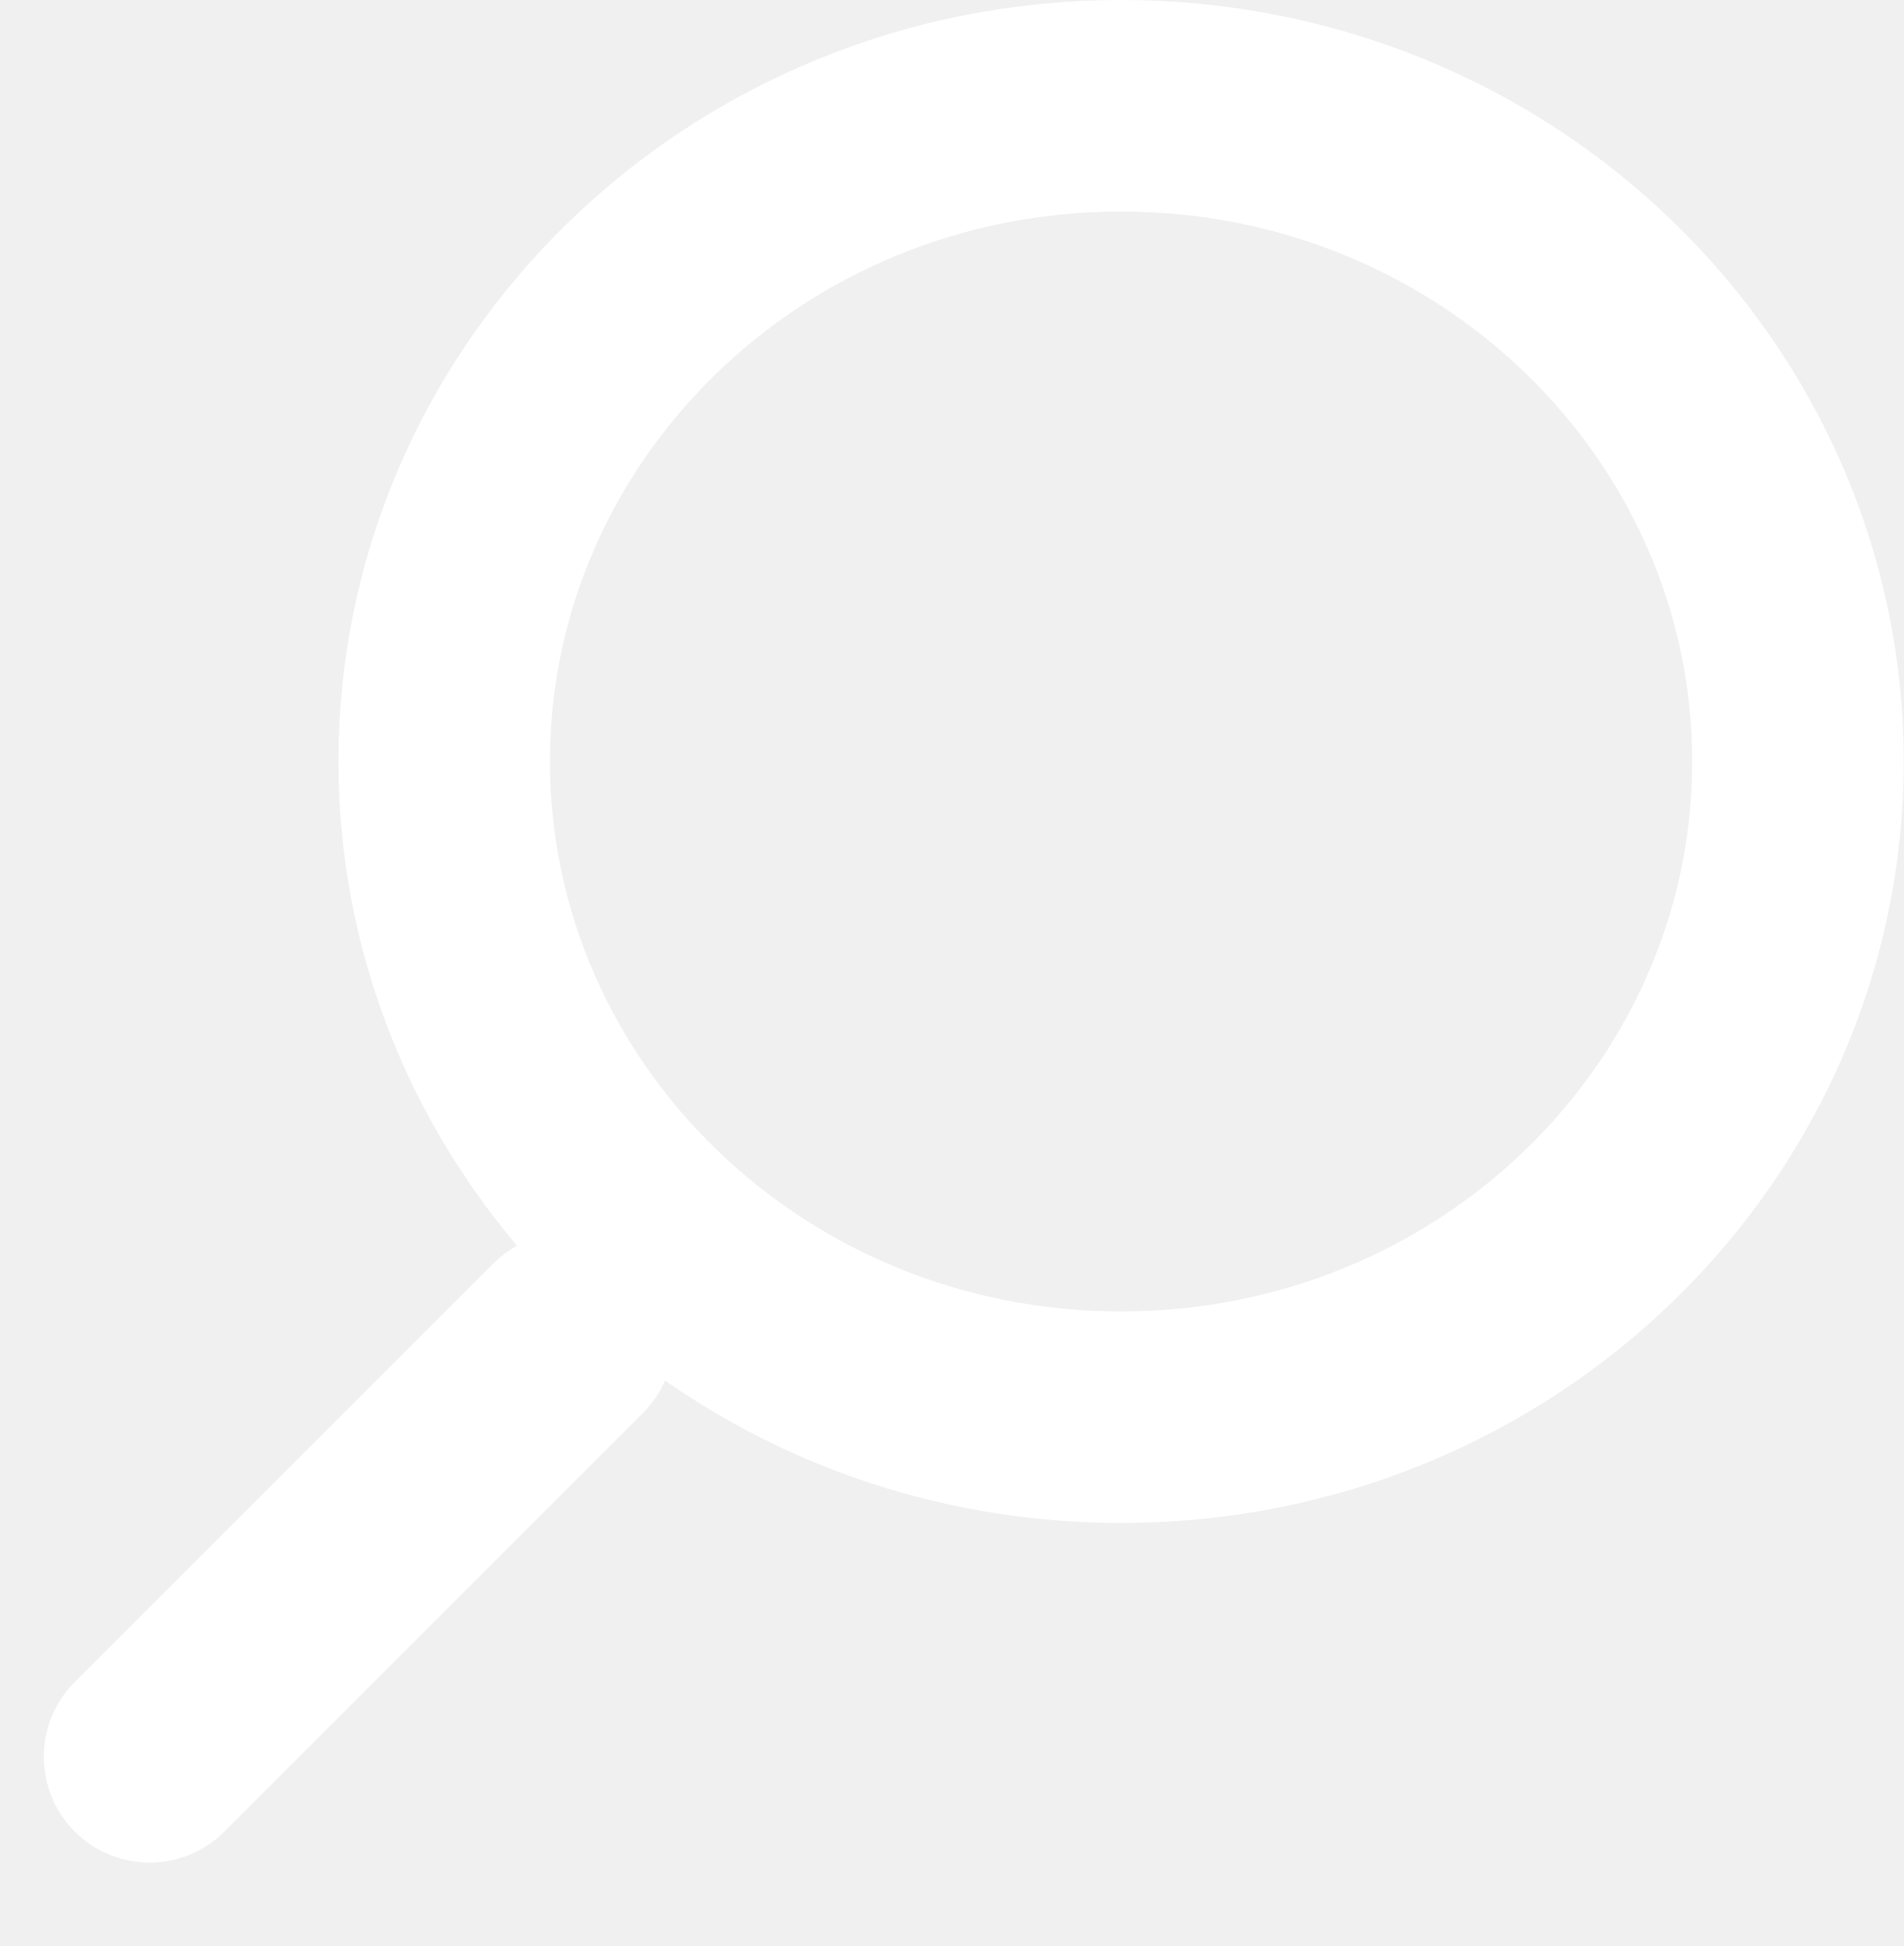
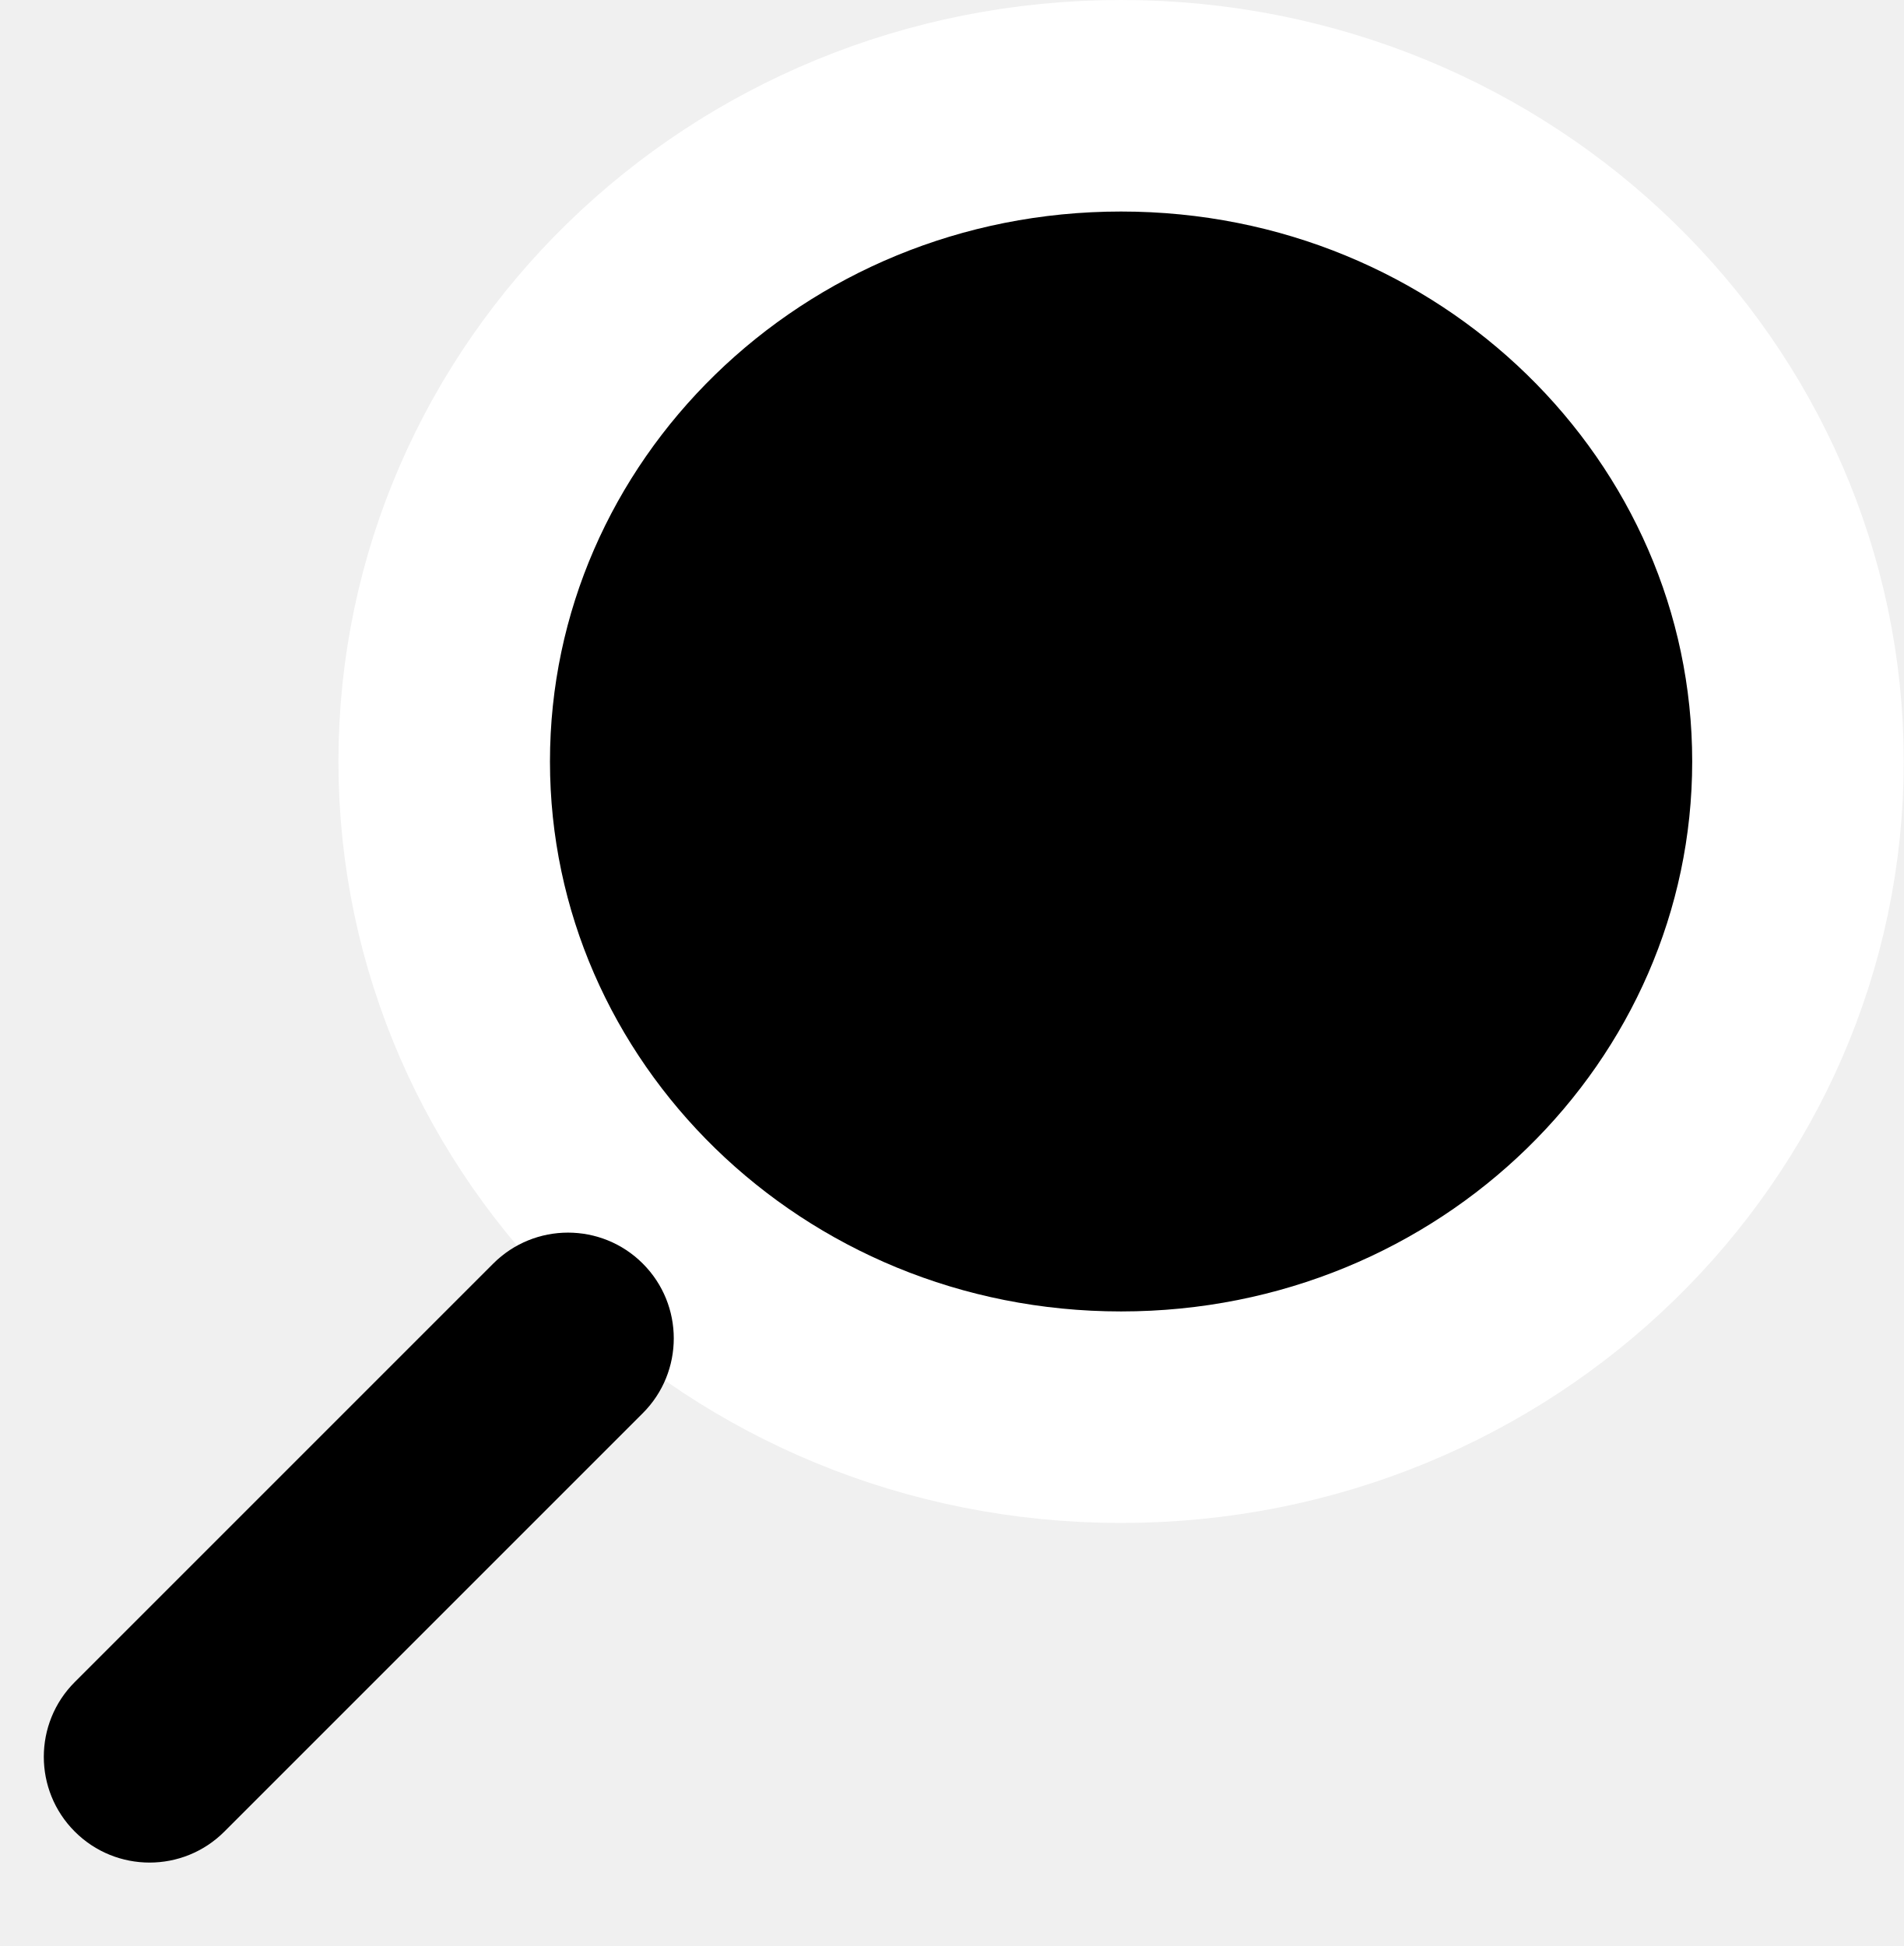
- <svg xmlns="http://www.w3.org/2000/svg" width="45" height="46" viewBox="0 0 45 46" fill="none">
+ <svg xmlns="http://www.w3.org/2000/svg" width="45" height="46" viewBox="0 0 45 46" fill="currentColor">
  <path d="M42.5 18C42.5 26.496 35.402 33.5 26.5 33.5C17.598 33.5 10.5 26.496 10.5 18C10.5 9.504 17.598 2.5 26.5 2.5C35.402 2.5 42.5 9.504 42.5 18Z" stroke="white" stroke-width="5" />
-   <rect y="41.528" width="18.988" height="5" rx="2.5" transform="rotate(-45 0 41.528)" fill="white" />
+   <rect y="41.528" width="18.988" height="5" rx="2.5" transform="rotate(-45 0 41.528)" fill="currentColor" />
</svg>
